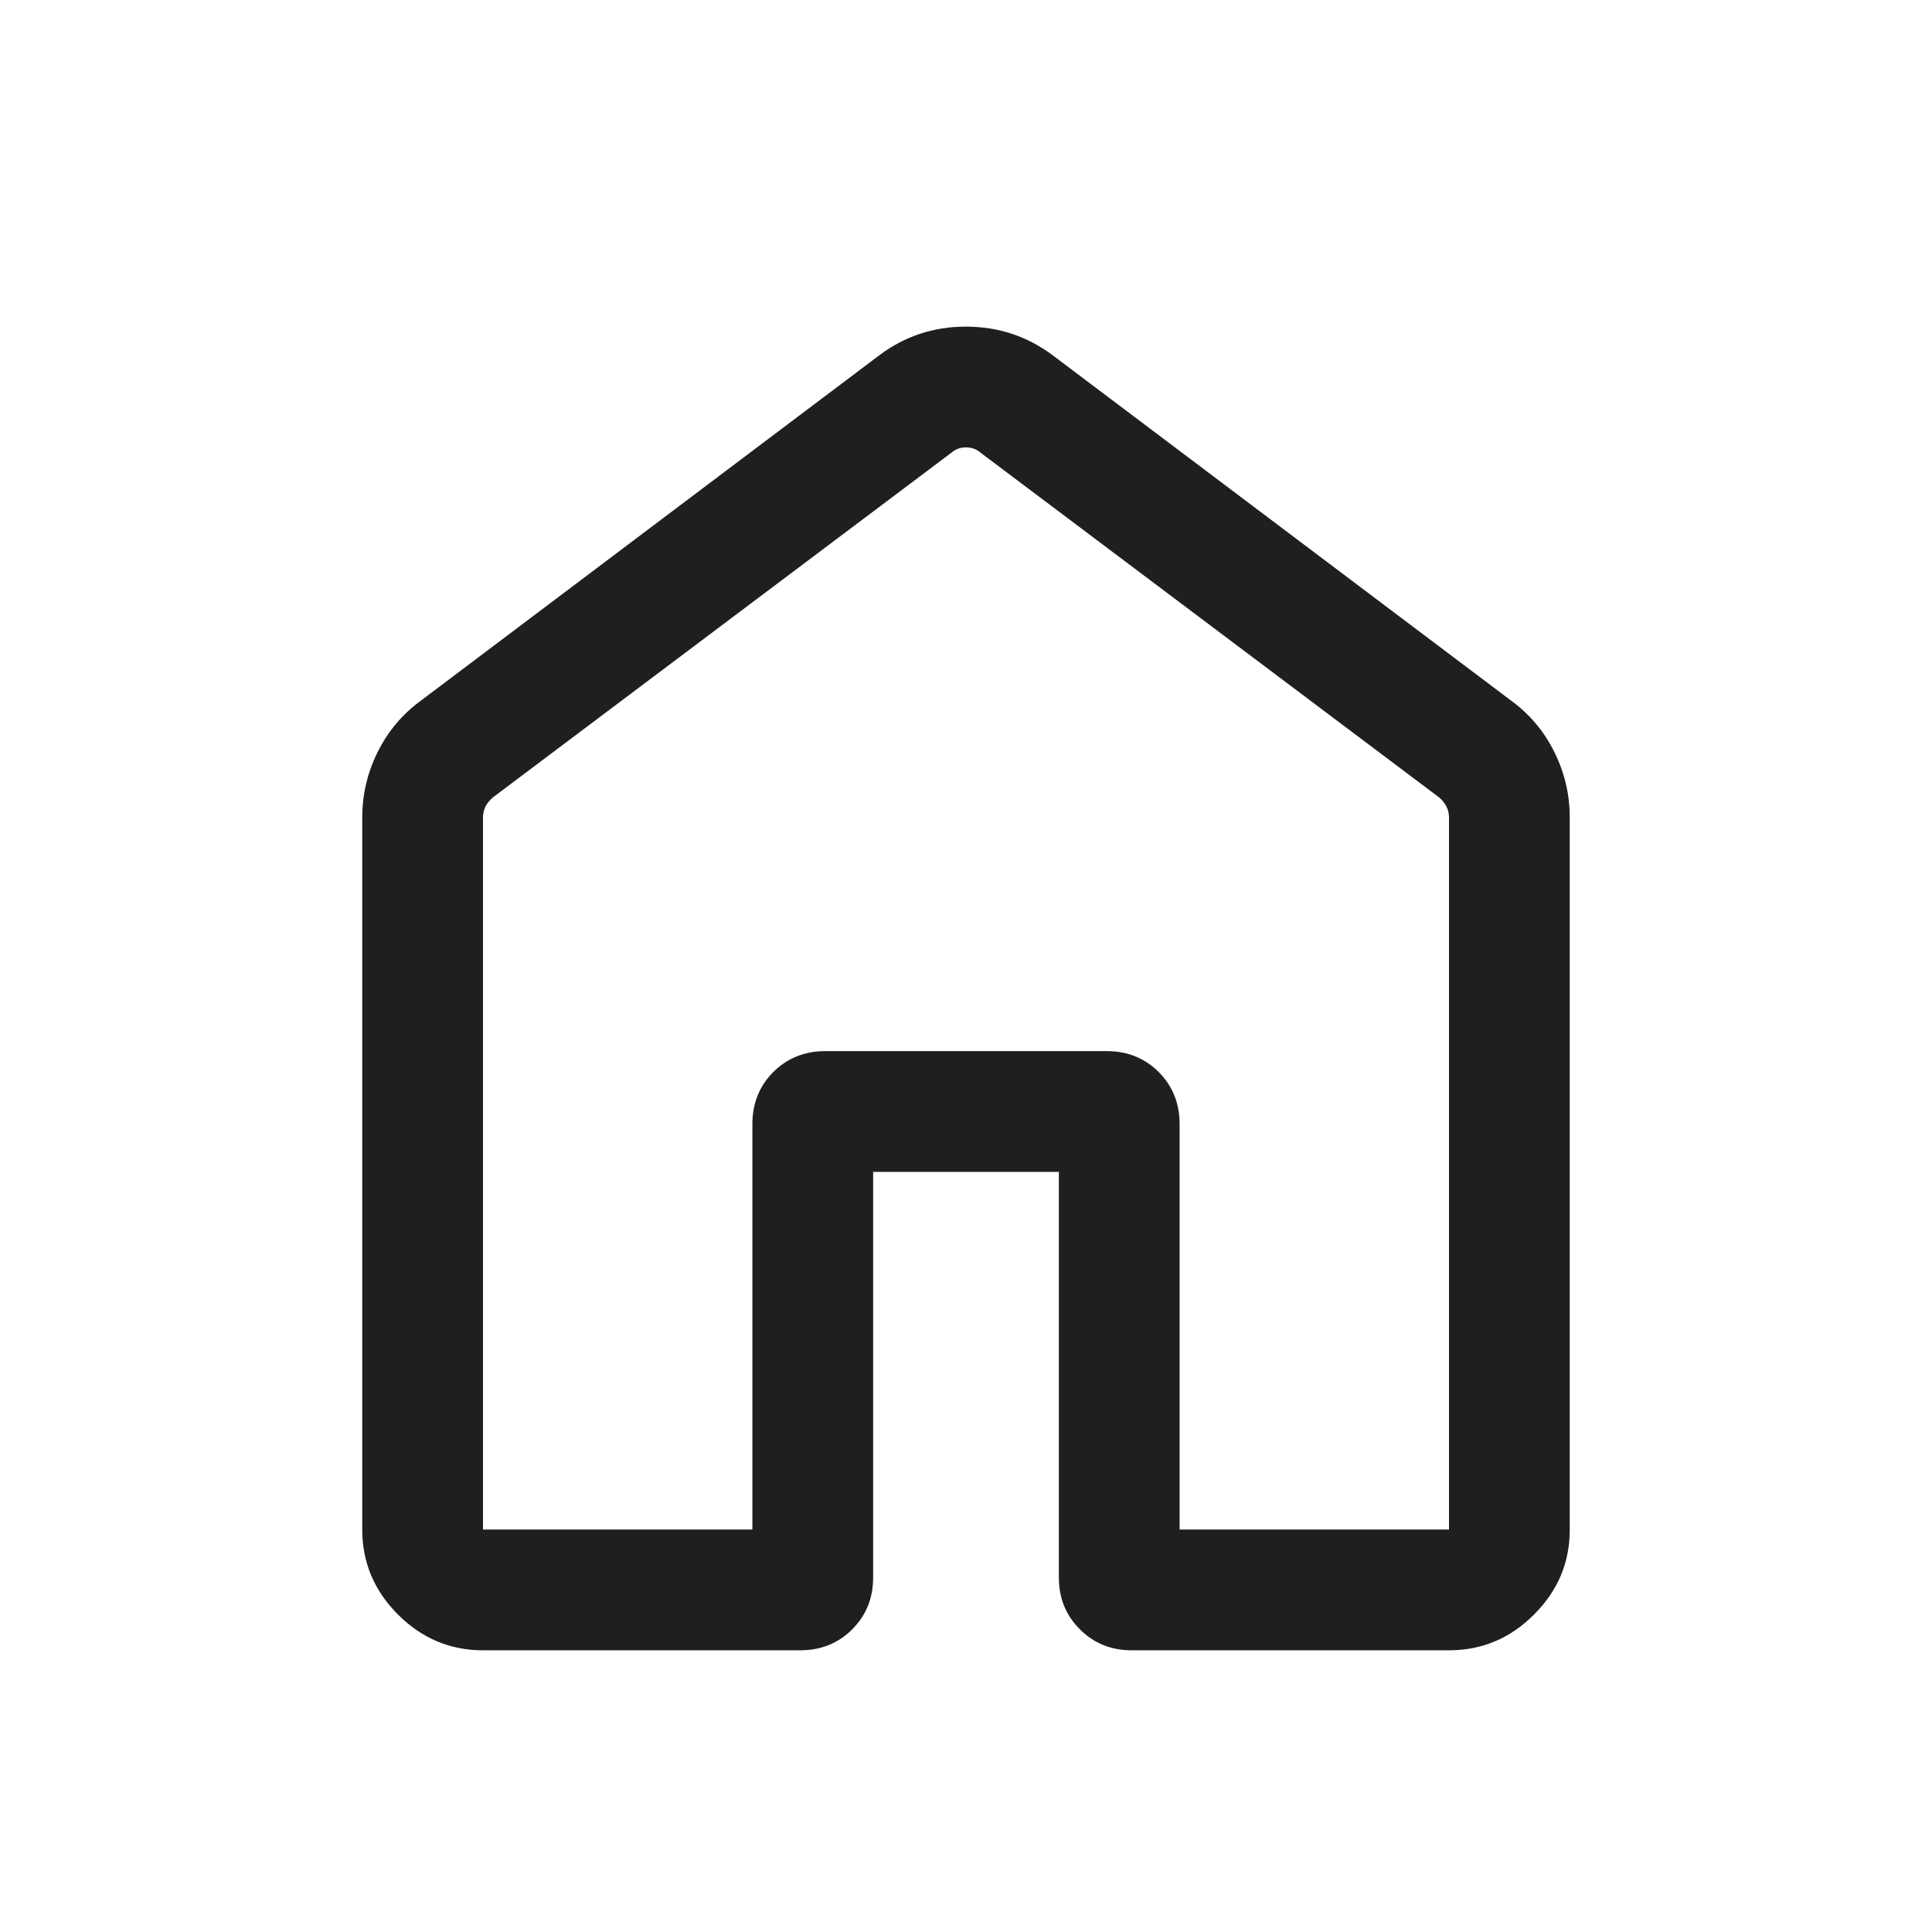
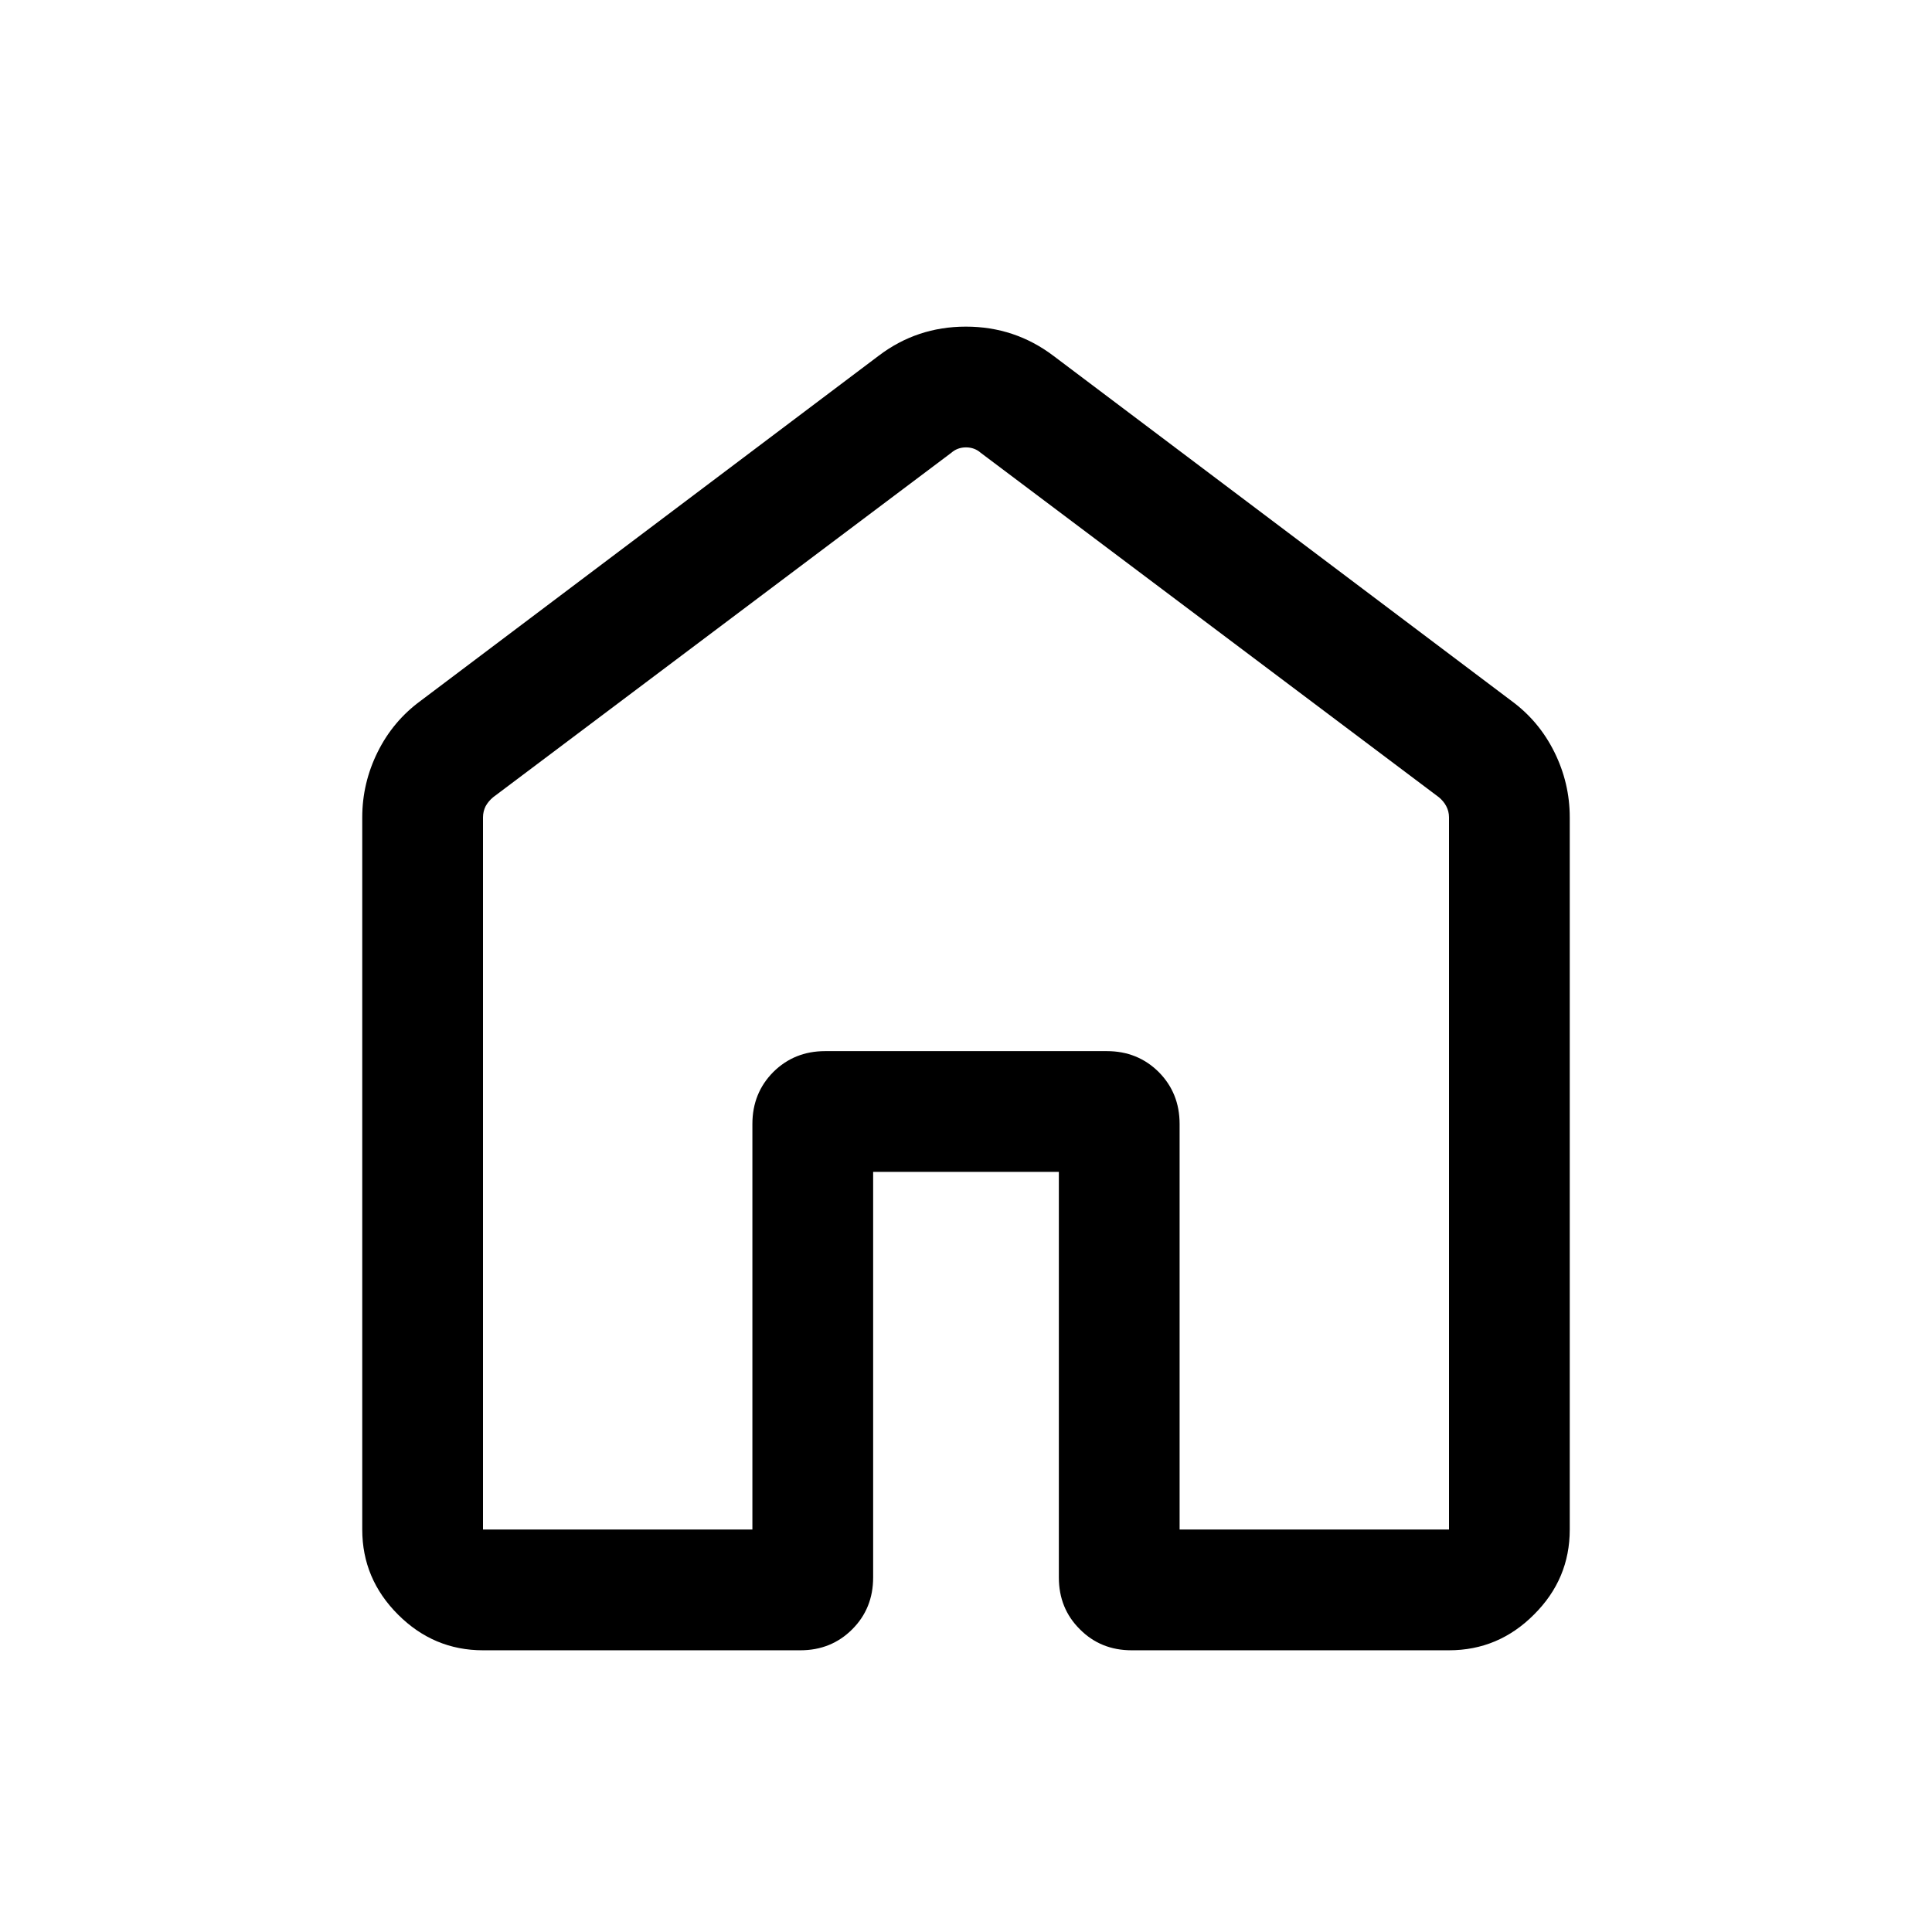
<svg xmlns="http://www.w3.org/2000/svg" width="16" height="16" viewBox="0 0 16 16" fill="none">
-   <path d="M4 12.667H6.231V9.308C6.231 9.137 6.289 8.994 6.404 8.878C6.52 8.763 6.663 8.705 6.833 8.705H9.167C9.337 8.705 9.48 8.763 9.596 8.878C9.711 8.994 9.769 9.137 9.769 9.308V12.667H12V6.769C12 6.735 11.992 6.704 11.977 6.676C11.963 6.649 11.942 6.624 11.917 6.603L8.122 3.75C8.088 3.72 8.047 3.705 8 3.705C7.953 3.705 7.912 3.72 7.878 3.75L4.083 6.603C4.058 6.624 4.037 6.649 4.022 6.676C4.008 6.704 4 6.735 4 6.769V12.667ZM3 12.667V6.769C3 6.579 3.043 6.398 3.128 6.227C3.213 6.056 3.331 5.916 3.482 5.805L7.277 2.946C7.488 2.786 7.728 2.705 7.999 2.705C8.27 2.705 8.511 2.786 8.723 2.946L12.518 5.805C12.669 5.916 12.787 6.056 12.872 6.227C12.957 6.398 13 6.579 13 6.769V12.667C13 12.94 12.902 13.174 12.704 13.371C12.508 13.568 12.273 13.667 12 13.667H9.372C9.201 13.667 9.058 13.609 8.943 13.493C8.827 13.378 8.769 13.235 8.769 13.064V9.705H7.231V13.064C7.231 13.235 7.173 13.378 7.058 13.493C6.942 13.609 6.799 13.667 6.628 13.667H4C3.727 13.667 3.493 13.568 3.296 13.371C3.099 13.174 3 12.94 3 12.667Z" fill="#1F1F1F" />
+   <path d="M4 12.667H6.231V9.308C6.231 9.137 6.289 8.994 6.404 8.878C6.52 8.763 6.663 8.705 6.833 8.705H9.167C9.337 8.705 9.48 8.763 9.596 8.878C9.711 8.994 9.769 9.137 9.769 9.308V12.667H12V6.769C12 6.735 11.992 6.704 11.977 6.676C11.963 6.649 11.942 6.624 11.917 6.603L8.122 3.75C8.088 3.72 8.047 3.705 8 3.705C7.953 3.705 7.912 3.72 7.878 3.75L4.083 6.603C4.058 6.624 4.037 6.649 4.022 6.676C4.008 6.704 4 6.735 4 6.769V12.667ZM3 12.667V6.769C3 6.579 3.043 6.398 3.128 6.227C3.213 6.056 3.331 5.916 3.482 5.805L7.277 2.946C7.488 2.786 7.728 2.705 7.999 2.705C8.27 2.705 8.511 2.786 8.723 2.946L12.518 5.805C12.669 5.916 12.787 6.056 12.872 6.227C12.957 6.398 13 6.579 13 6.769V12.667C13 12.94 12.902 13.174 12.704 13.371C12.508 13.568 12.273 13.667 12 13.667H9.372C9.201 13.667 9.058 13.609 8.943 13.493C8.827 13.378 8.769 13.235 8.769 13.064V9.705H7.231V13.064C7.231 13.235 7.173 13.378 7.058 13.493C6.942 13.609 6.799 13.667 6.628 13.667H4C3.727 13.667 3.493 13.568 3.296 13.371C3.099 13.174 3 12.94 3 12.667Z" fill="currentColor" />
</svg>
